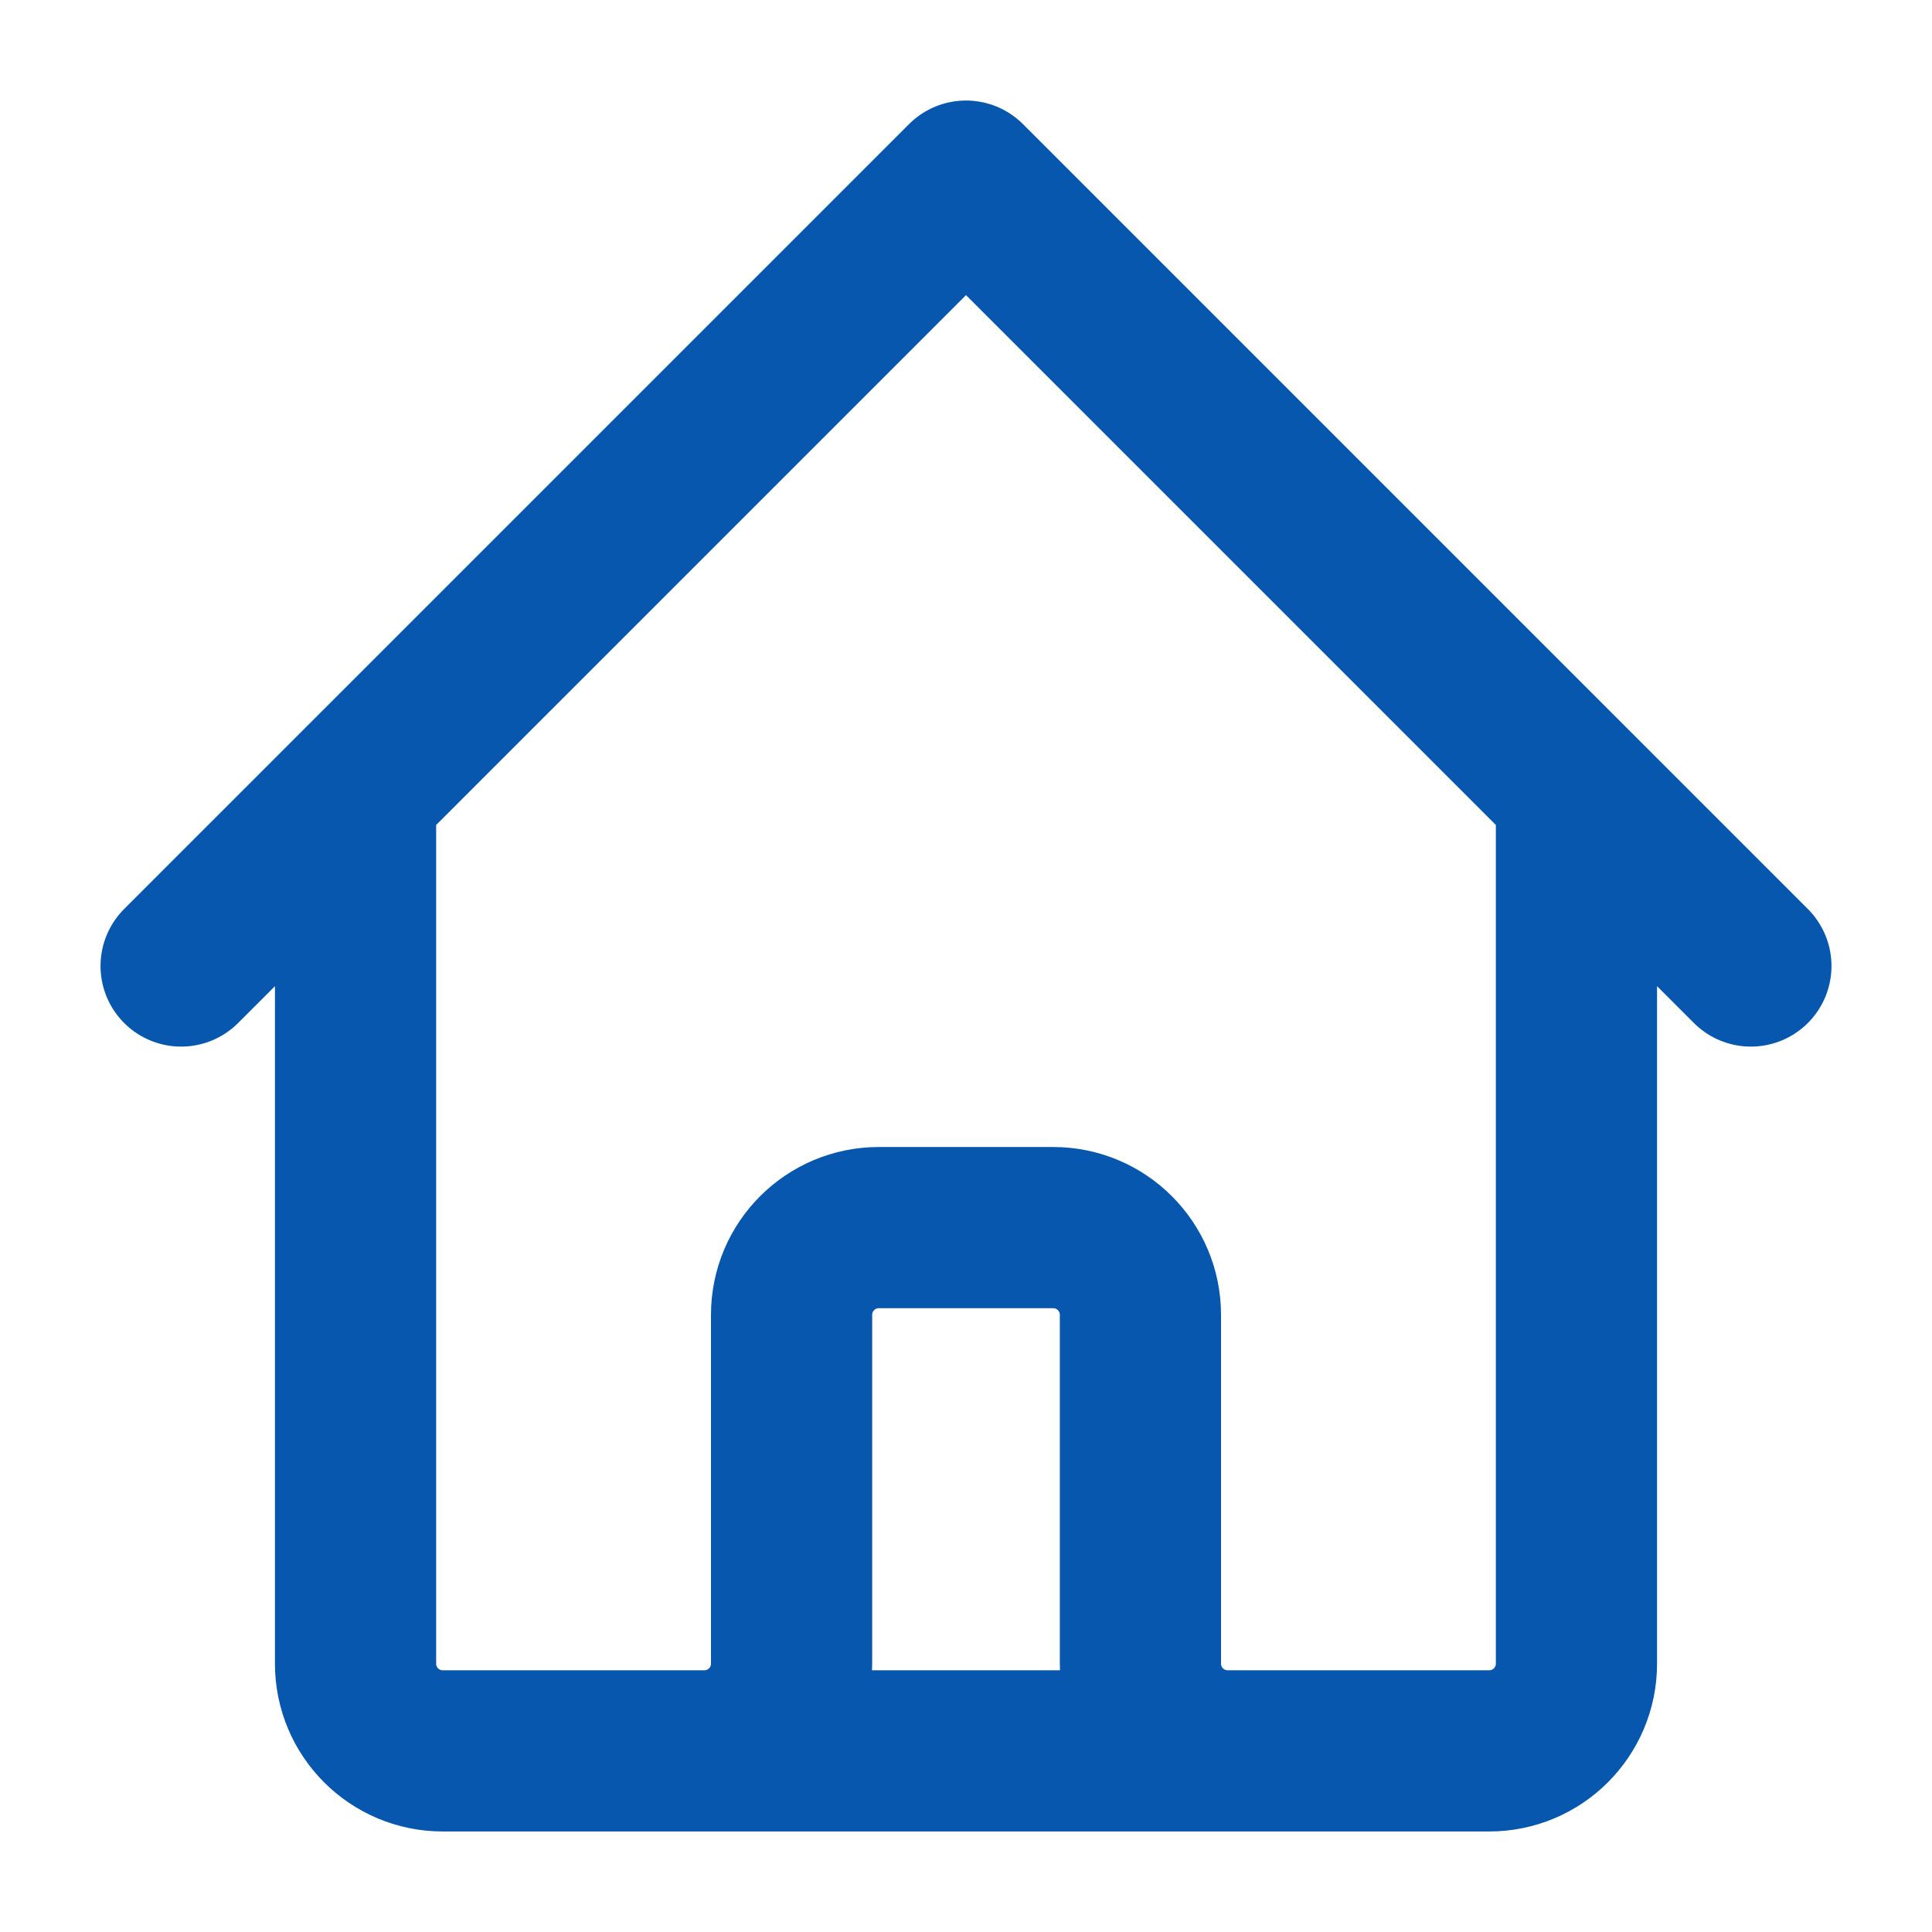
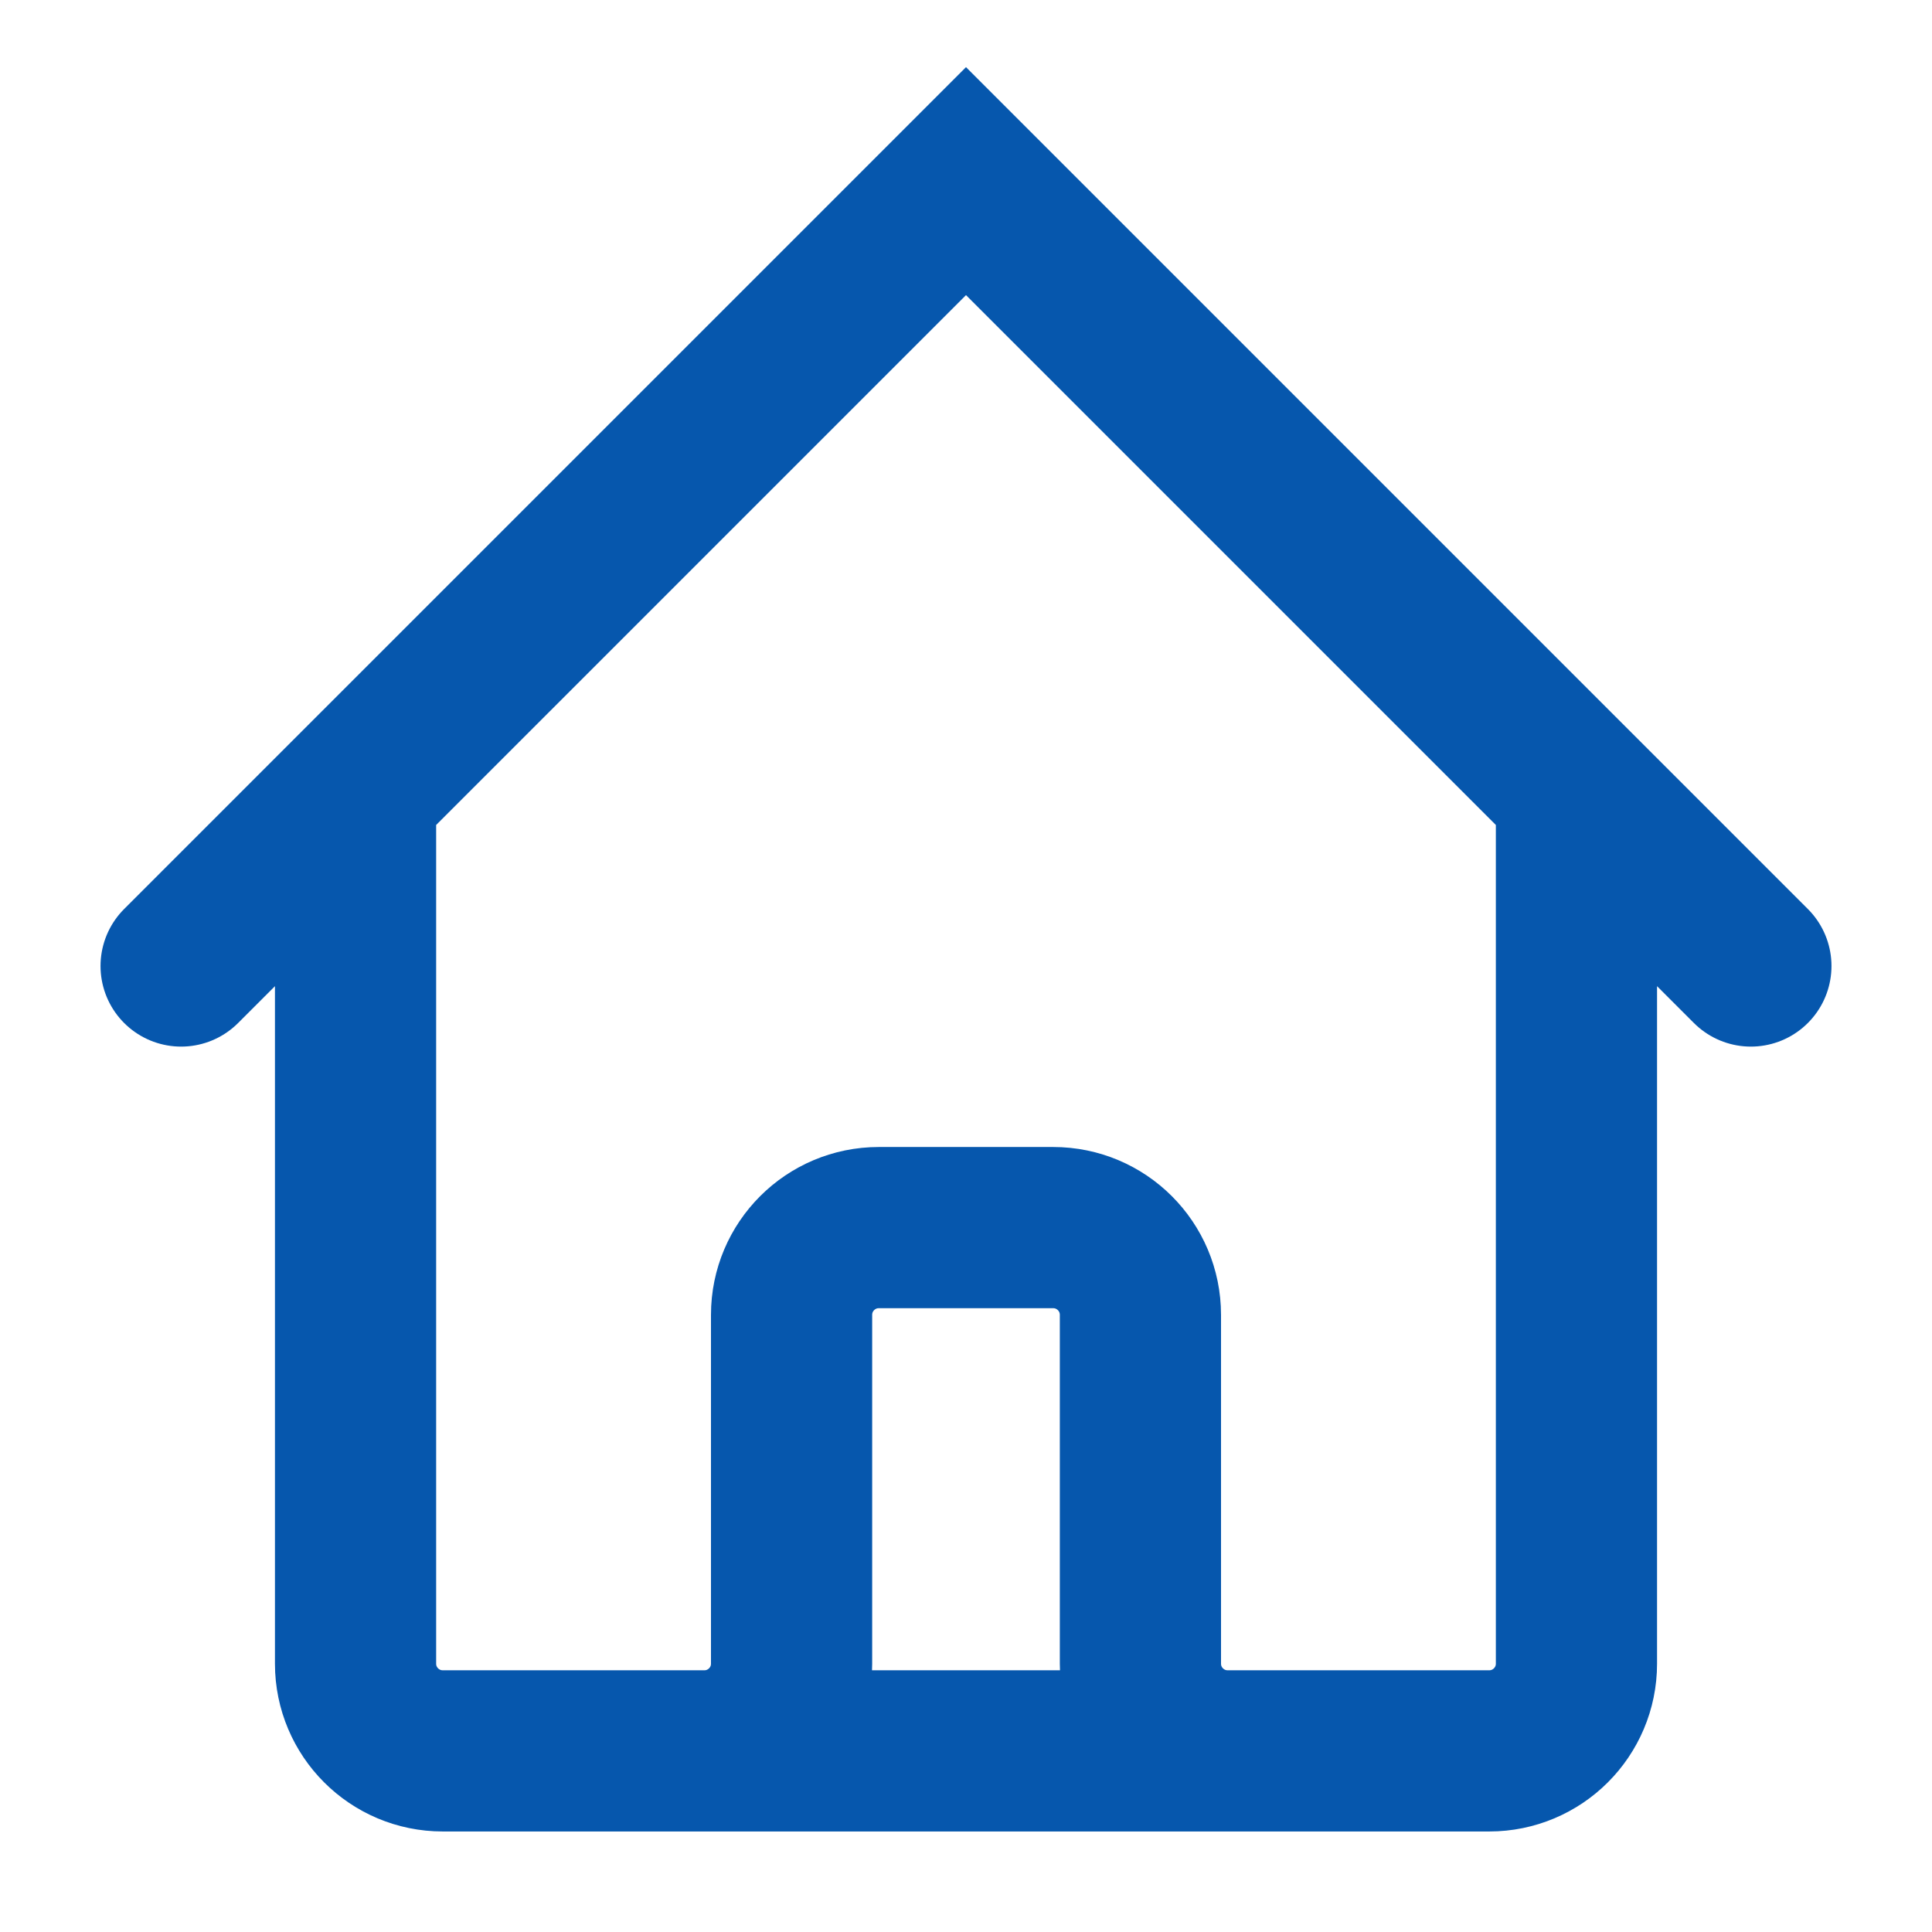
<svg xmlns="http://www.w3.org/2000/svg" width="32" height="32" viewBox="0 0 32 32" fill="none">
-   <path d="M3 16L5.889 13.111M5.889 13.111L16 3L26.111 13.111M5.889 13.111V27.556C5.889 28.353 6.536 29 7.333 29H11.667M26.111 13.111L29 16M26.111 13.111V27.556C26.111 28.353 25.464 29 24.667 29H20.333M11.667 29C12.464 29 13.111 28.353 13.111 27.556V21.778C13.111 20.98 13.758 20.333 14.556 20.333H17.444C18.242 20.333 18.889 20.98 18.889 21.778V27.556C18.889 28.353 19.536 29 20.333 29M11.667 29H20.333" stroke="#0657AD" stroke-width="2.67" stroke-linecap="round" stroke-linejoin="round" />
+   <path d="M3 16L5.889 13.111M5.889 13.111L16 3L26.111 13.111M5.889 13.111V27.556C5.889 28.353 6.536 29 7.333 29H11.667M26.111 13.111L29 16M26.111 13.111V27.556C26.111 28.353 25.464 29 24.667 29H20.333M11.667 29C12.464 29 13.111 28.353 13.111 27.556V21.778C13.111 20.98 13.758 20.333 14.556 20.333H17.444C18.242 20.333 18.889 20.98 18.889 21.778V27.556C18.889 28.353 19.536 29 20.333 29M11.667 29H20.333" stroke="#0657AD" stroke-width="2.67" stroke-linecap="round" strokeLinejoin="round" />
</svg>
